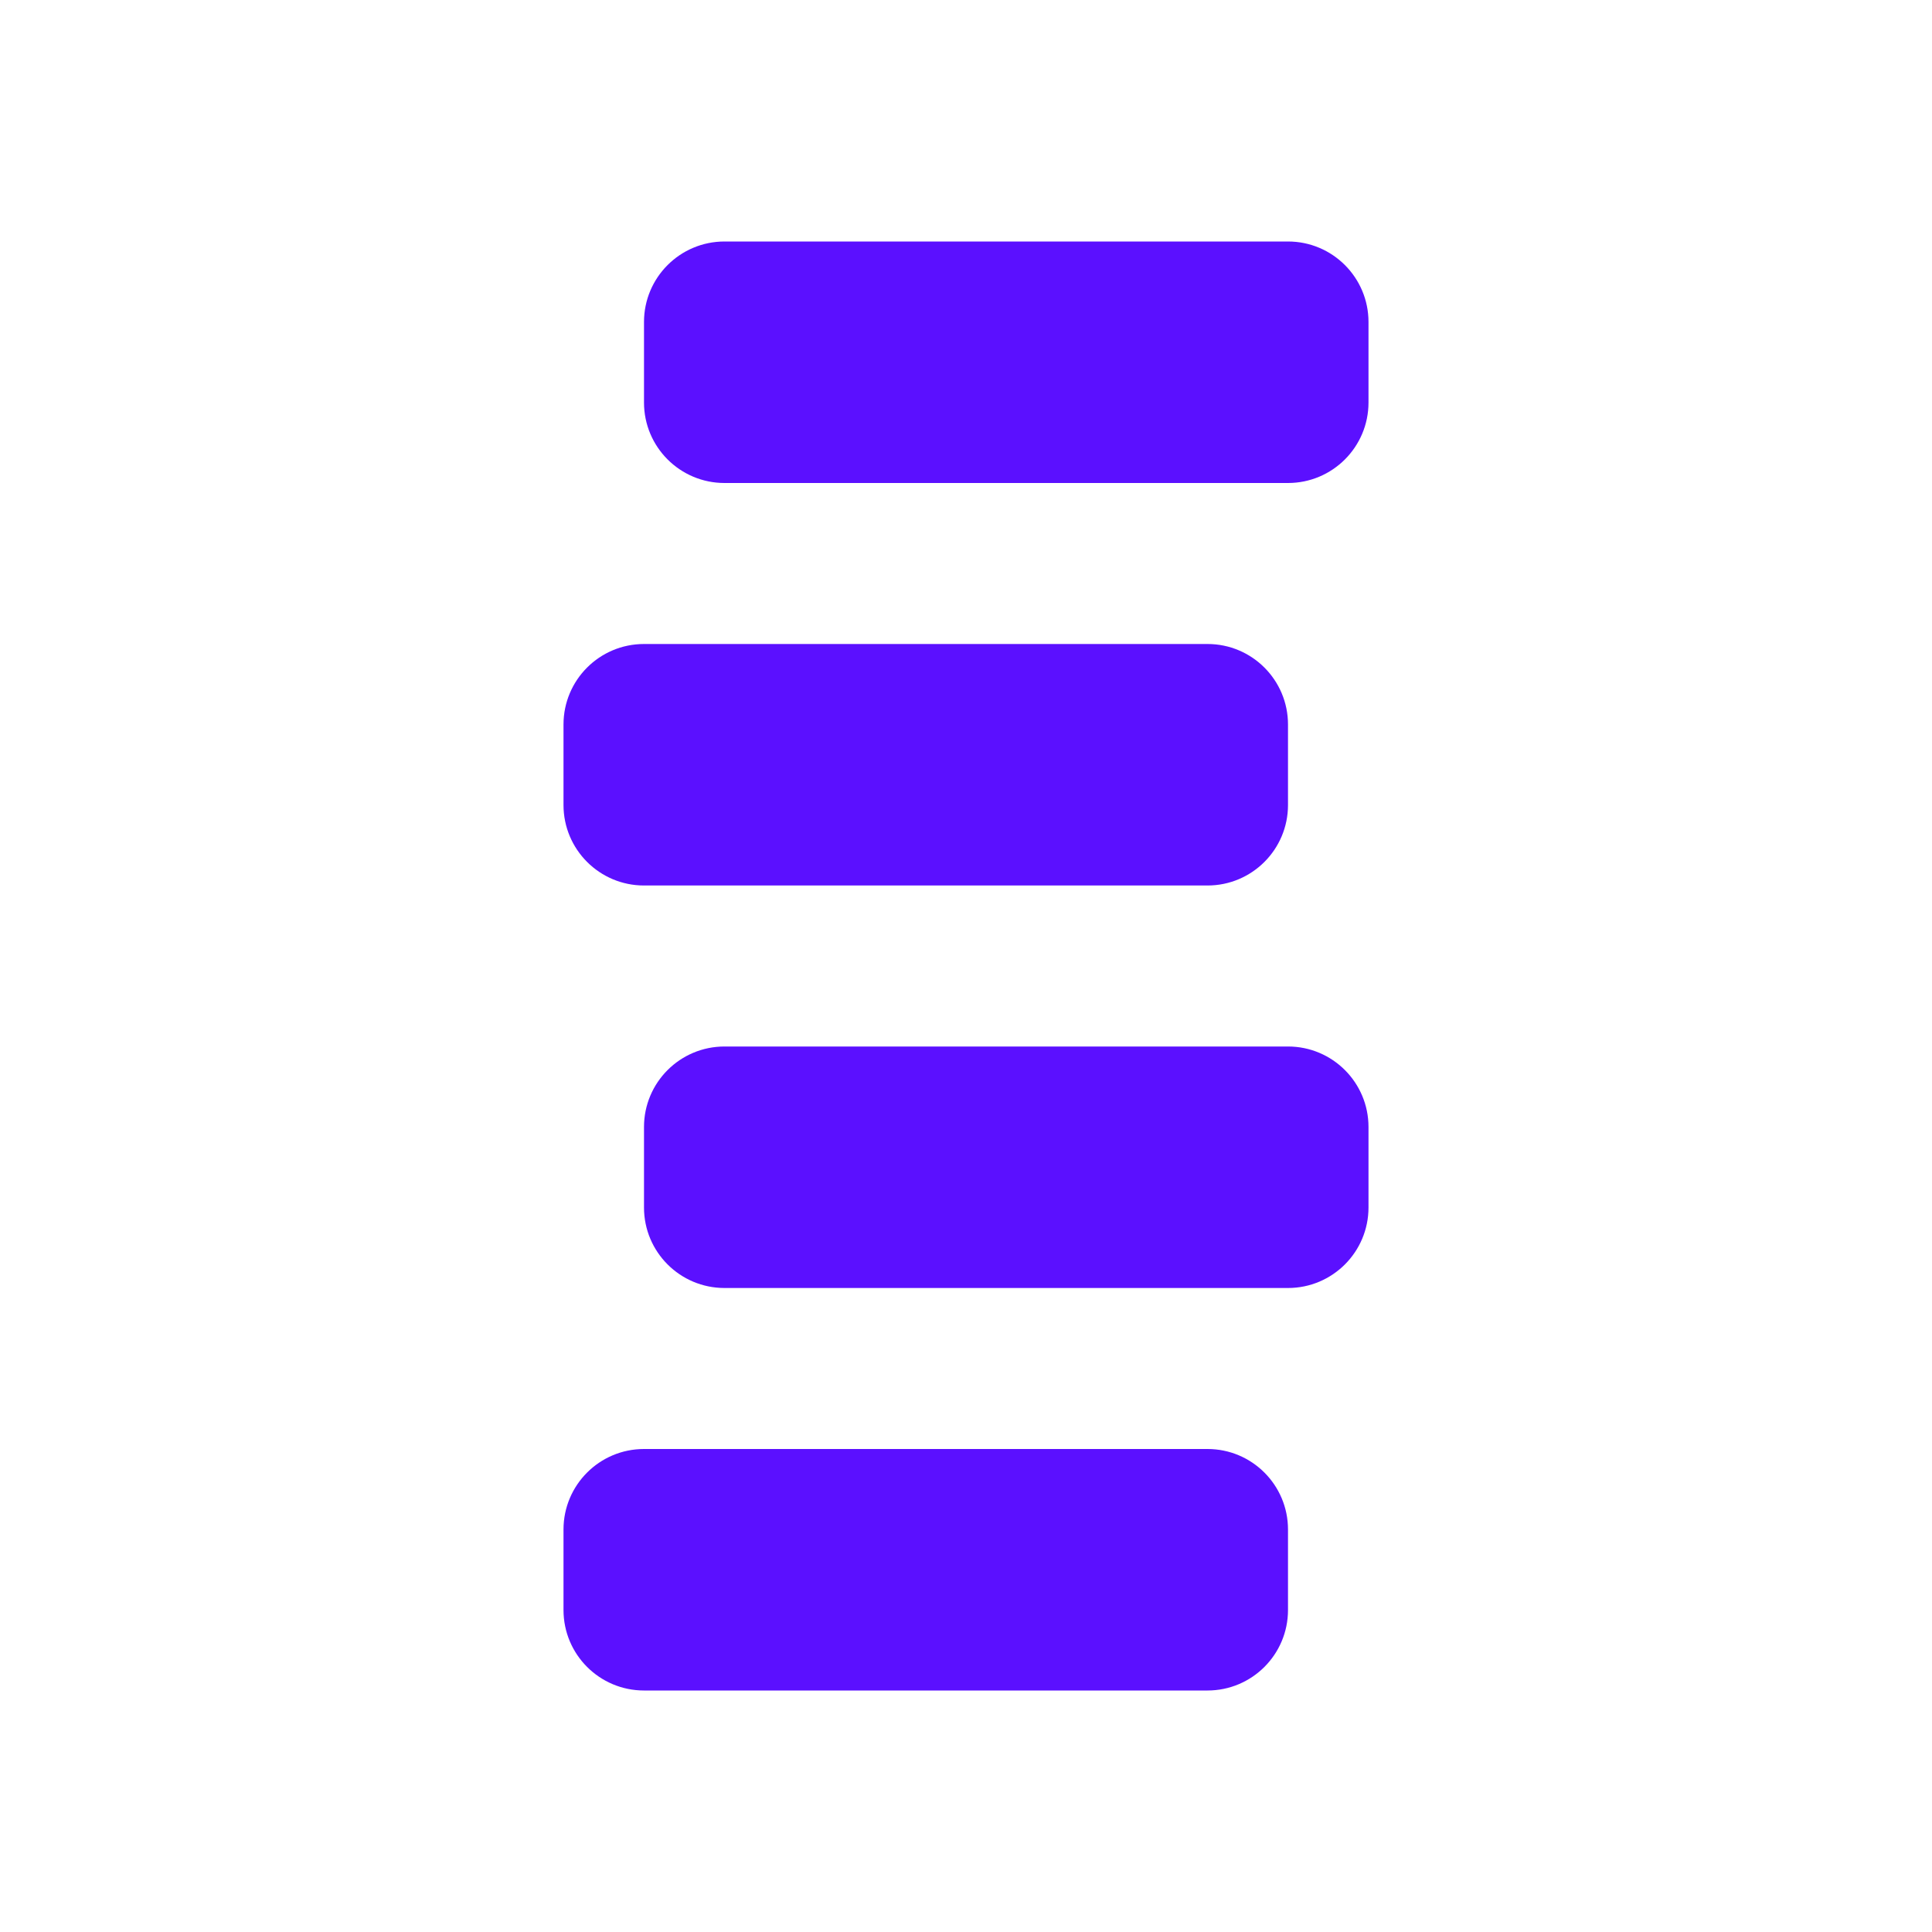
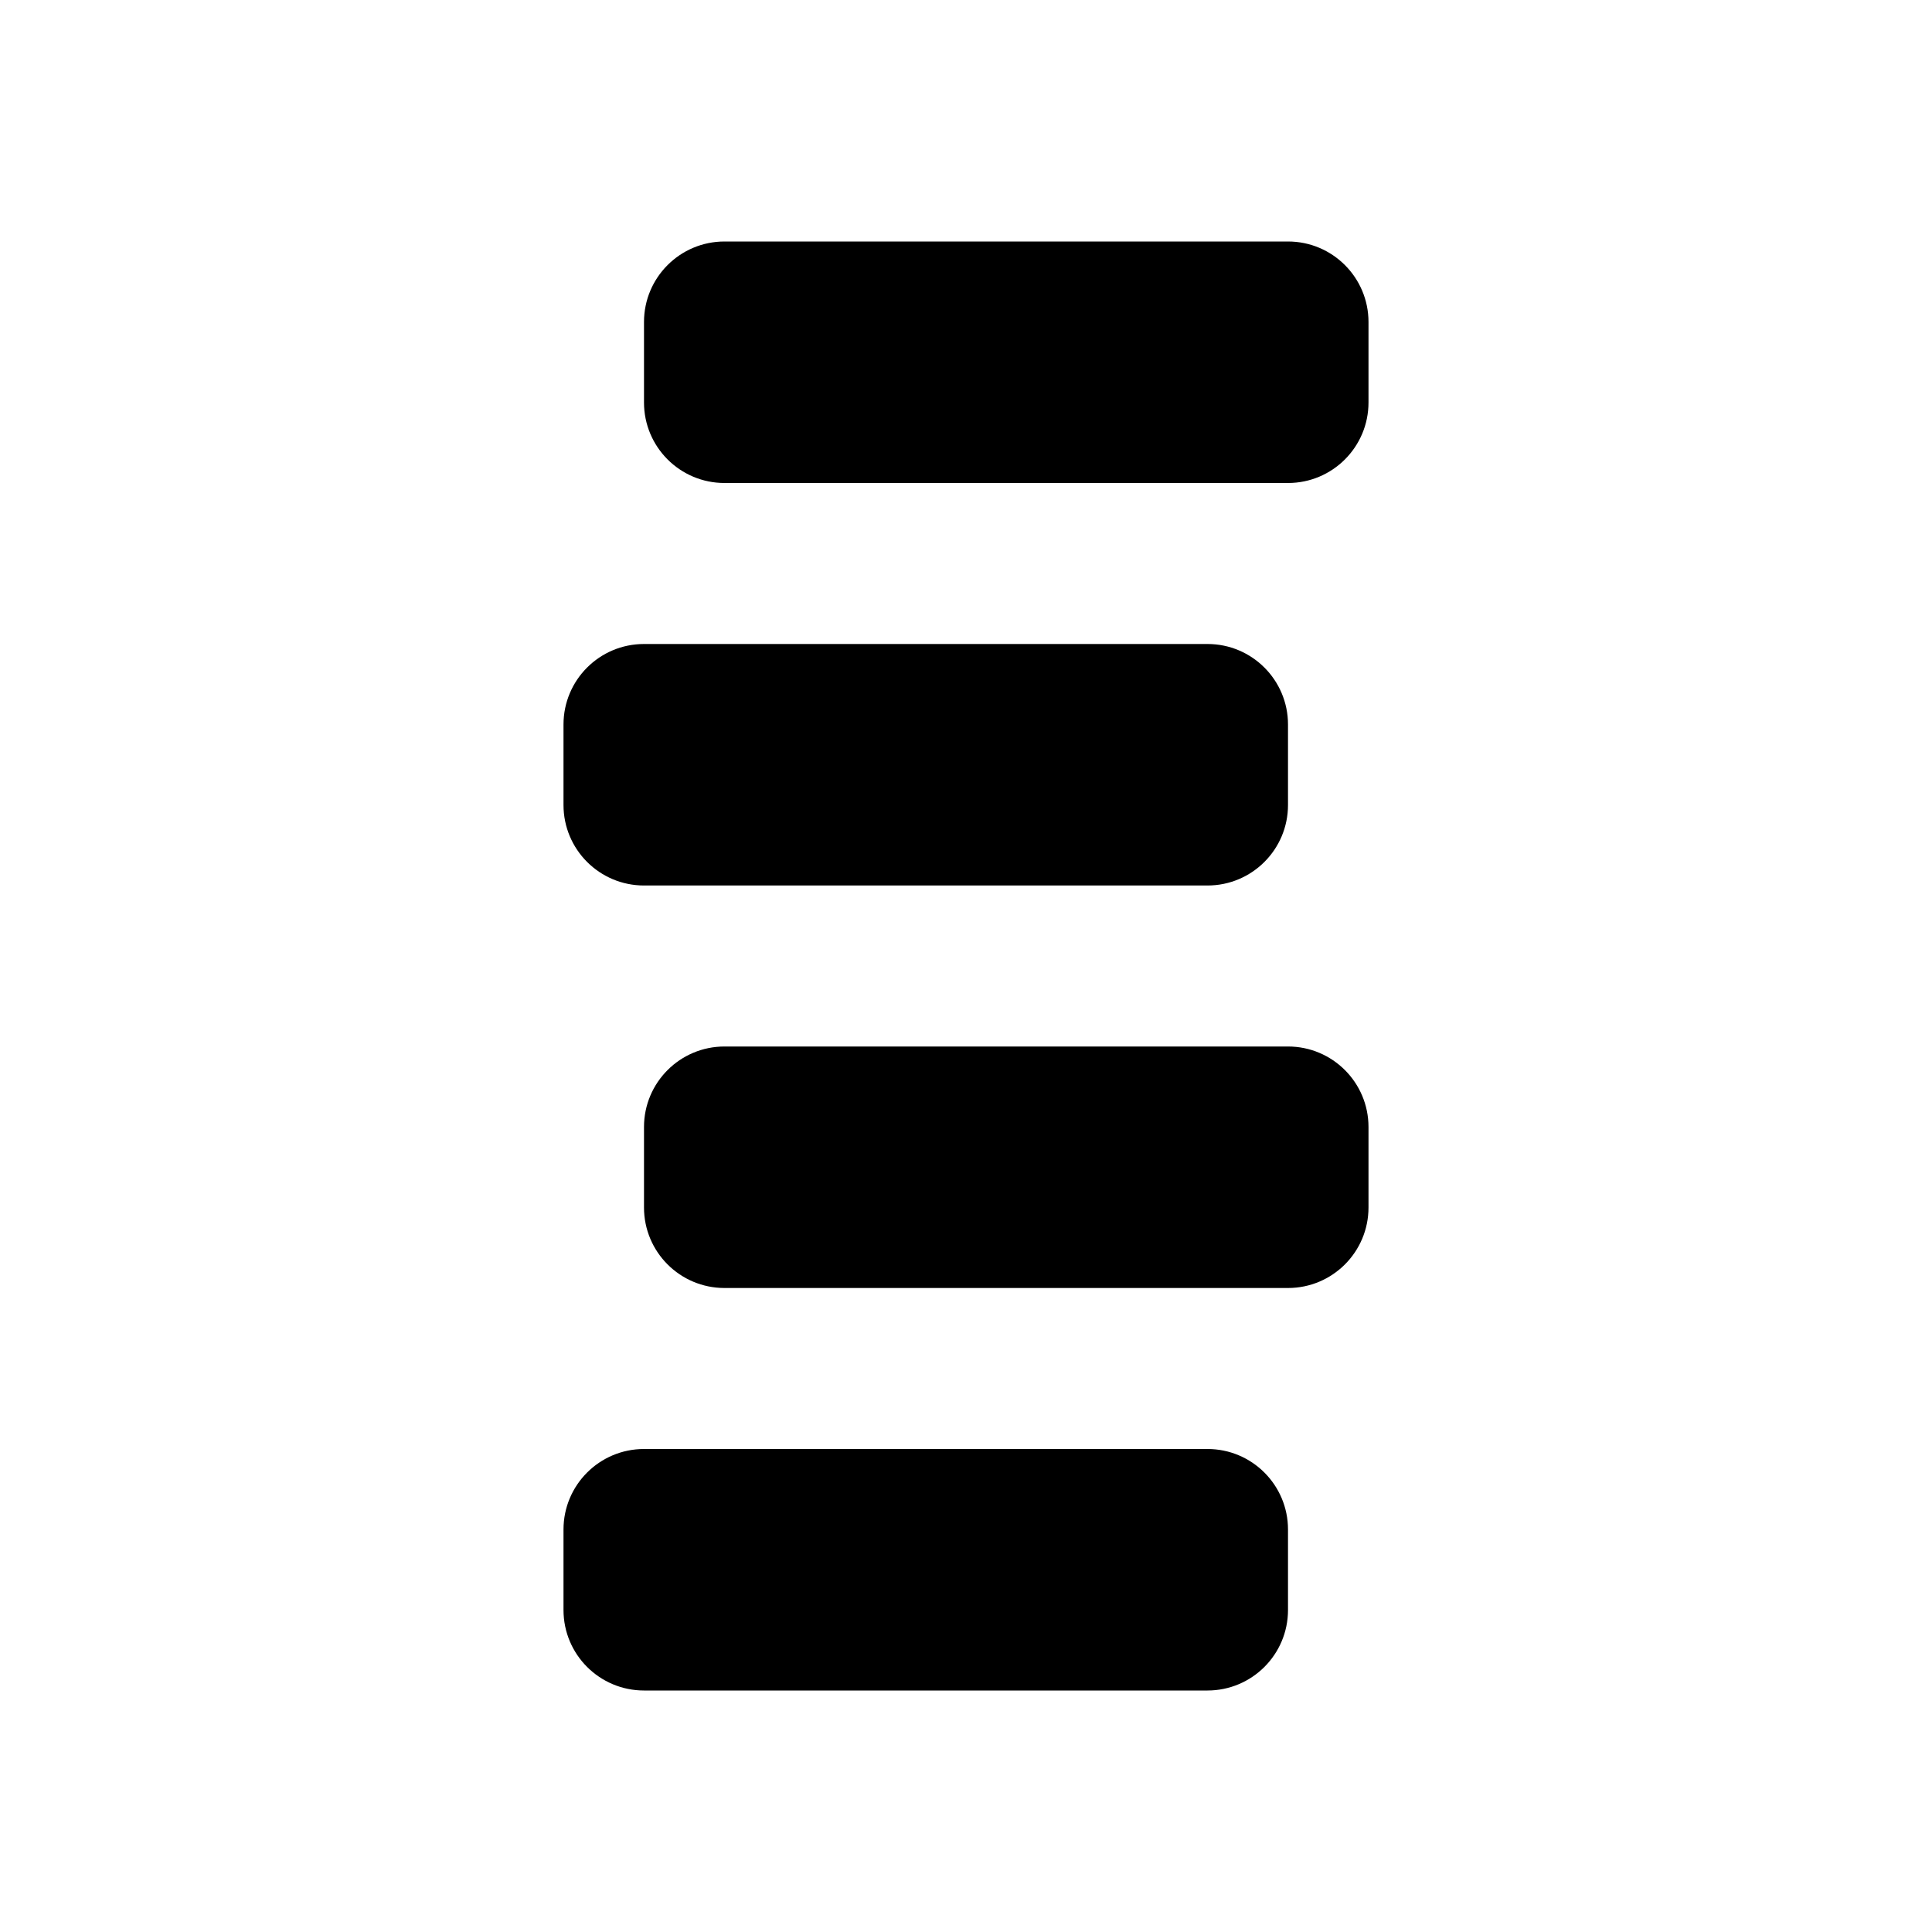
<svg xmlns="http://www.w3.org/2000/svg" width="24" height="24">
-   <path d="M15 18a1 1 0 0 1 1 1v1a1 1 0 0 1-1 1H8a1 1 0 0 1-1-1v-1a1 1 0 0 1 1-1h7zm1-5a1 1 0 0 1 1 1v1a1 1 0 0 1-1 1H9a1 1 0 0 1-1-1v-1a1 1 0 0 1 1-1h7zm-1-5a1 1 0 0 1 1 1v1a1 1 0 0 1-1 1H8a1 1 0 0 1-1-1V9a1 1 0 0 1 1-1h7zm1-5a1 1 0 0 1 1 1v1a1 1 0 0 1-1 1H9a1 1 0 0 1-1-1V4a1 1 0 0 1 1-1h7z" fill="#5B10FF" fill-rule="evenodd" />
+   <path d="M15 18a1 1 0 0 1 1 1v1a1 1 0 0 1-1 1H8a1 1 0 0 1-1-1v-1a1 1 0 0 1 1-1h7zm1-5a1 1 0 0 1 1 1v1a1 1 0 0 1-1 1H9a1 1 0 0 1-1-1v-1a1 1 0 0 1 1-1h7zm-1-5a1 1 0 0 1 1 1v1a1 1 0 0 1-1 1H8a1 1 0 0 1-1-1V9a1 1 0 0 1 1-1h7zm1-5a1 1 0 0 1 1 1v1a1 1 0 0 1-1 1H9a1 1 0 0 1-1-1V4a1 1 0 0 1 1-1h7z" fill="currentColor" fill-rule="evenodd" />
</svg>
